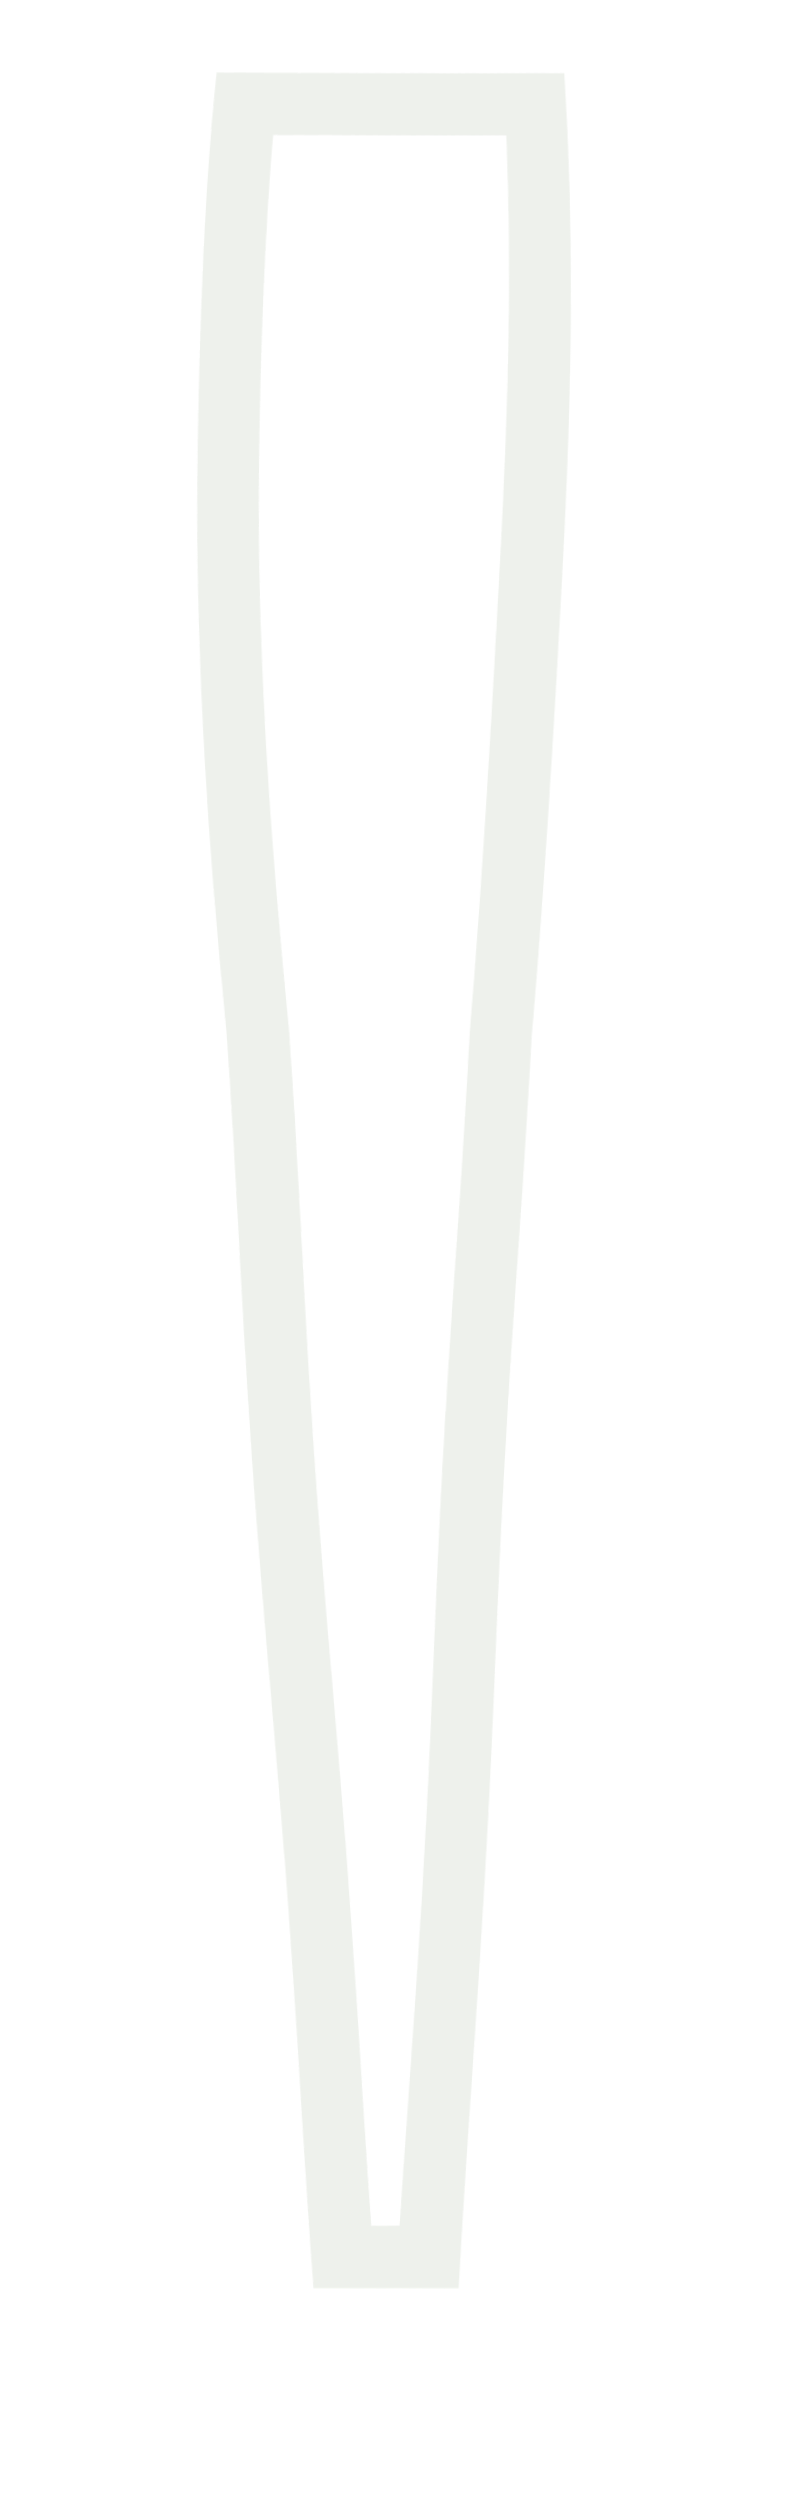
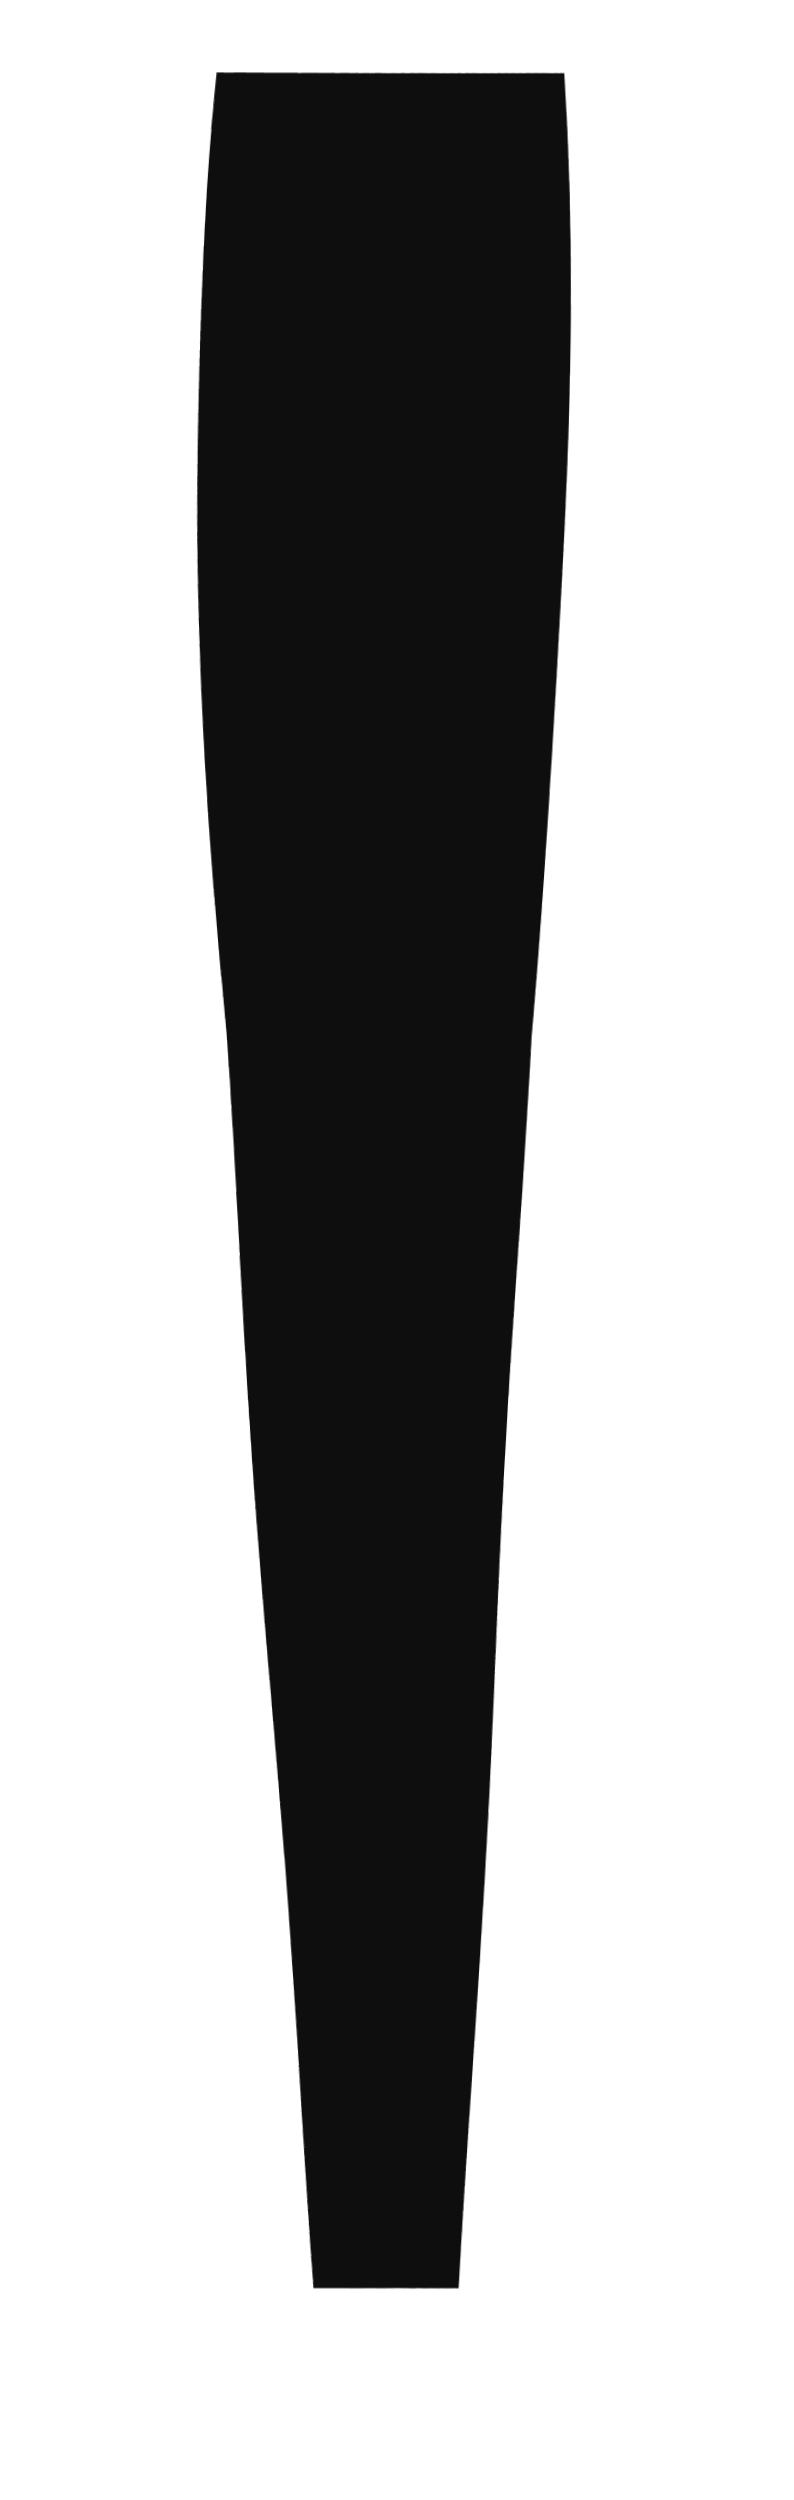
<svg xmlns="http://www.w3.org/2000/svg" viewBox="0 0 46 145" width="46" height="145">
  <defs>
    <filter id="ink" x="-40%" y="-40%" width="180%" height="180%">
      <feTurbulence type="fractalNoise" baseFrequency="0.03" numOctaves="1" seed="9" result="n" />
      <feDisplacementMap in="SourceGraphic" in2="n" scale="1.0" xChannelSelector="R" yChannelSelector="G" />
    </filter>
  </defs>
  <g filter="url(#ink)">
-     <path d="M14 6 Q12 25 15 60 Q17 95 20 131 L25 131 Q27 95 29 60 Q32 25 31 6 Z" fill="none" stroke="#eef1ec" stroke-width="3.6" />
+     <path d="M14 6 Q12 25 15 60 Q17 95 20 131 L25 131 Q27 95 29 60 Q32 25 31 6 Z" fill="#0e0e0e" stroke="#0e0e0e" stroke-width="3.6" />
  </g>
</svg>
